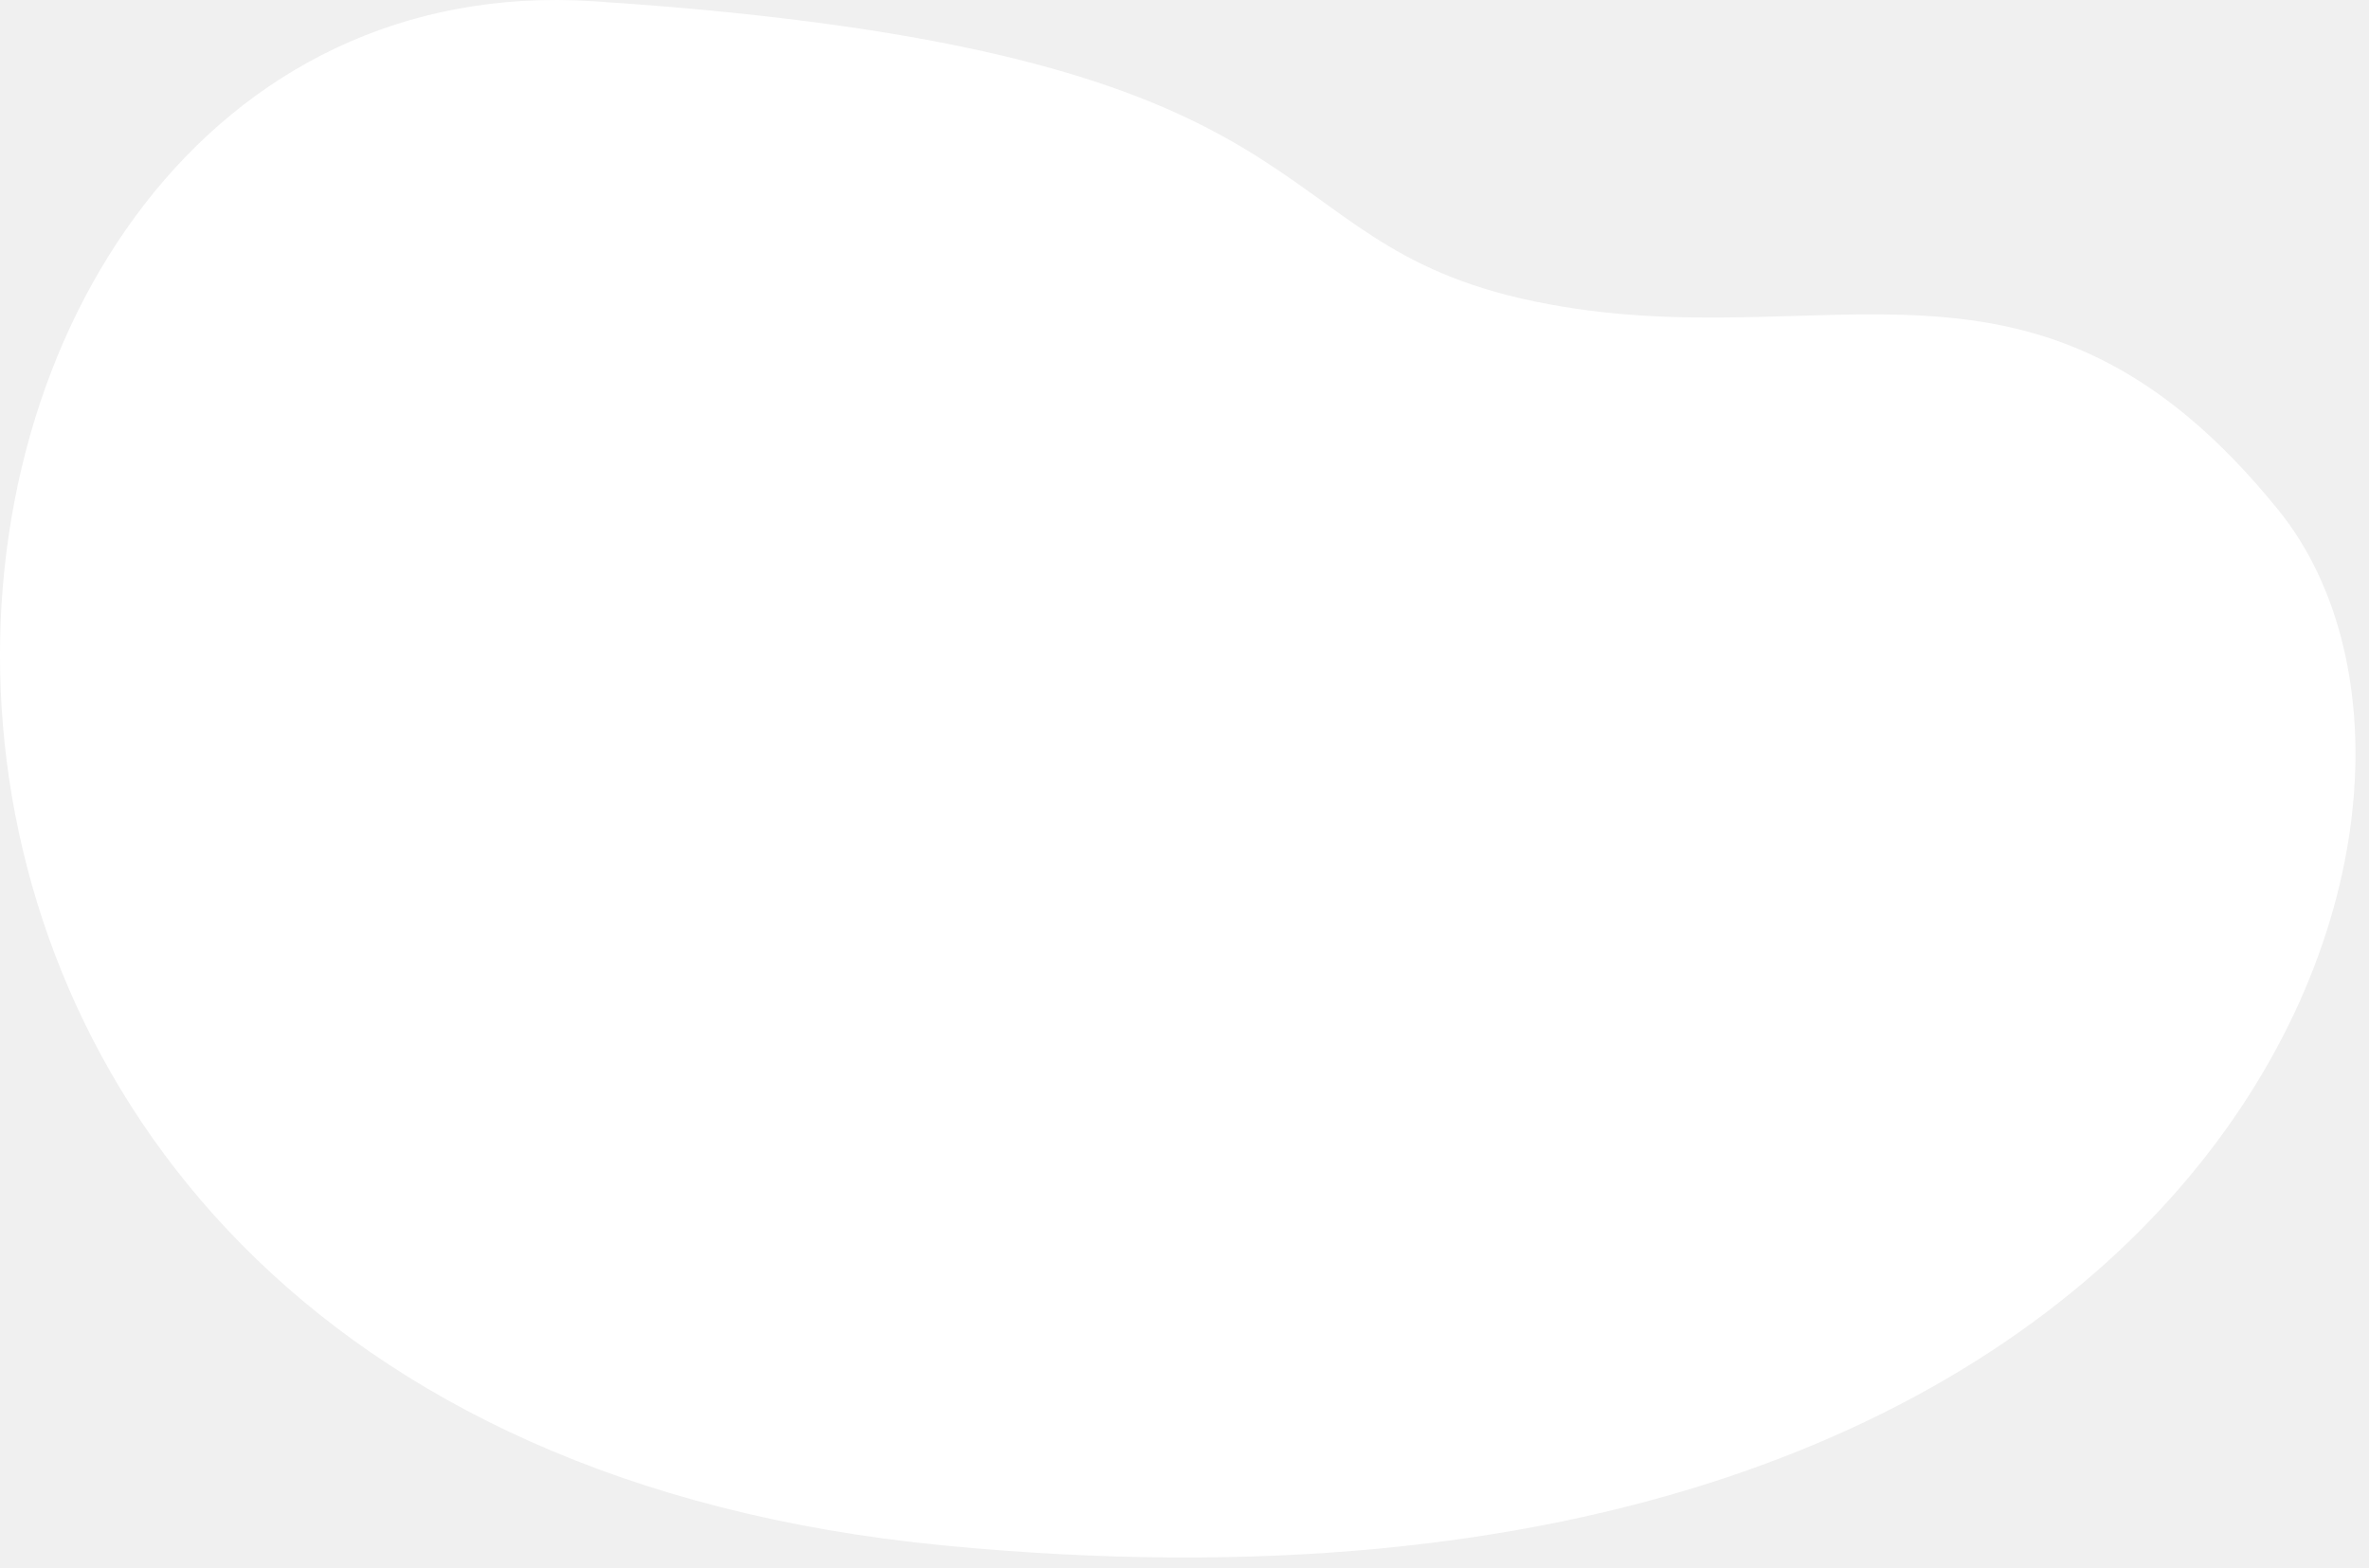
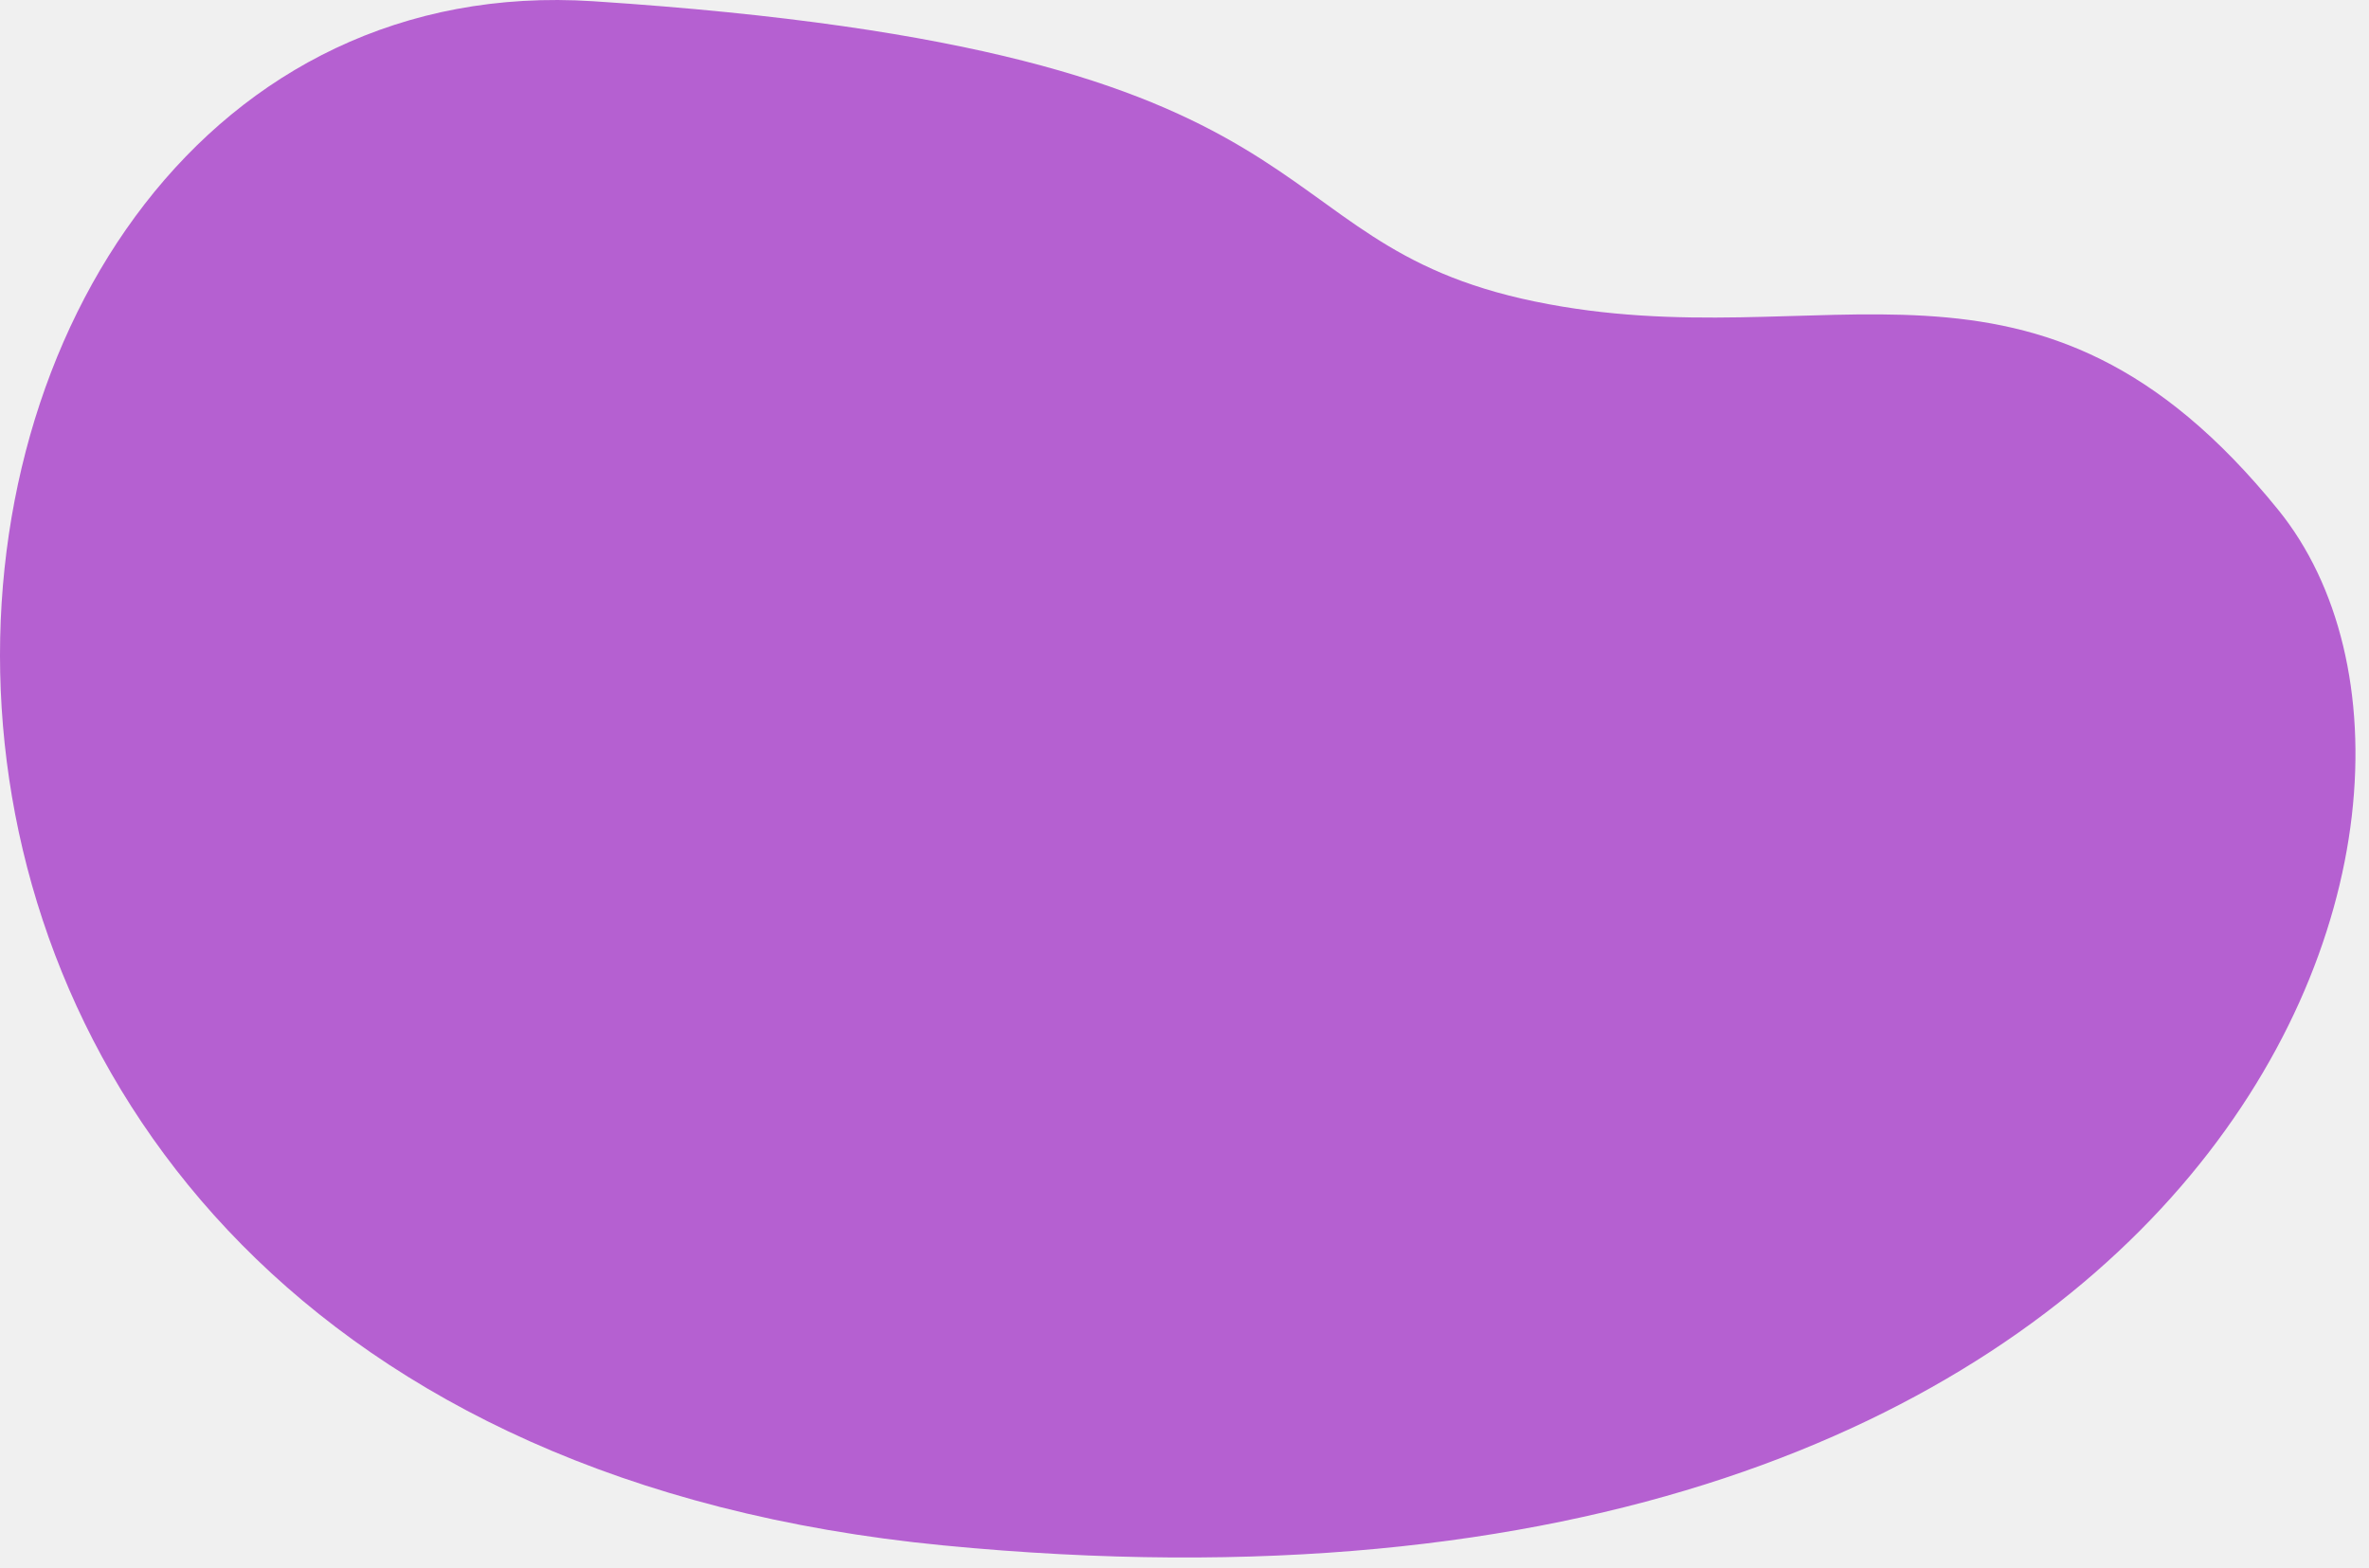
<svg xmlns="http://www.w3.org/2000/svg" width="142" height="94" viewBox="0 0 142 94" fill="none">
-   <path d="M92 18.075C74.5 14.454 81.567 3.075 35.568 0.075C-10.432 -2.925 -20.001 85.22 56.533 92.648C133.068 100.075 151.135 48.575 136.567 30.575C122 12.575 109.5 21.695 92 18.075Z" fill="white" />
+   <path d="M92 18.075C74.5 14.454 81.567 3.075 35.568 0.075C-10.432 -2.925 -20.001 85.22 56.533 92.648C133.068 100.075 151.135 48.575 136.567 30.575C122 12.575 109.5 21.695 92 18.075Z" fill="#B560D1" />
</svg>
